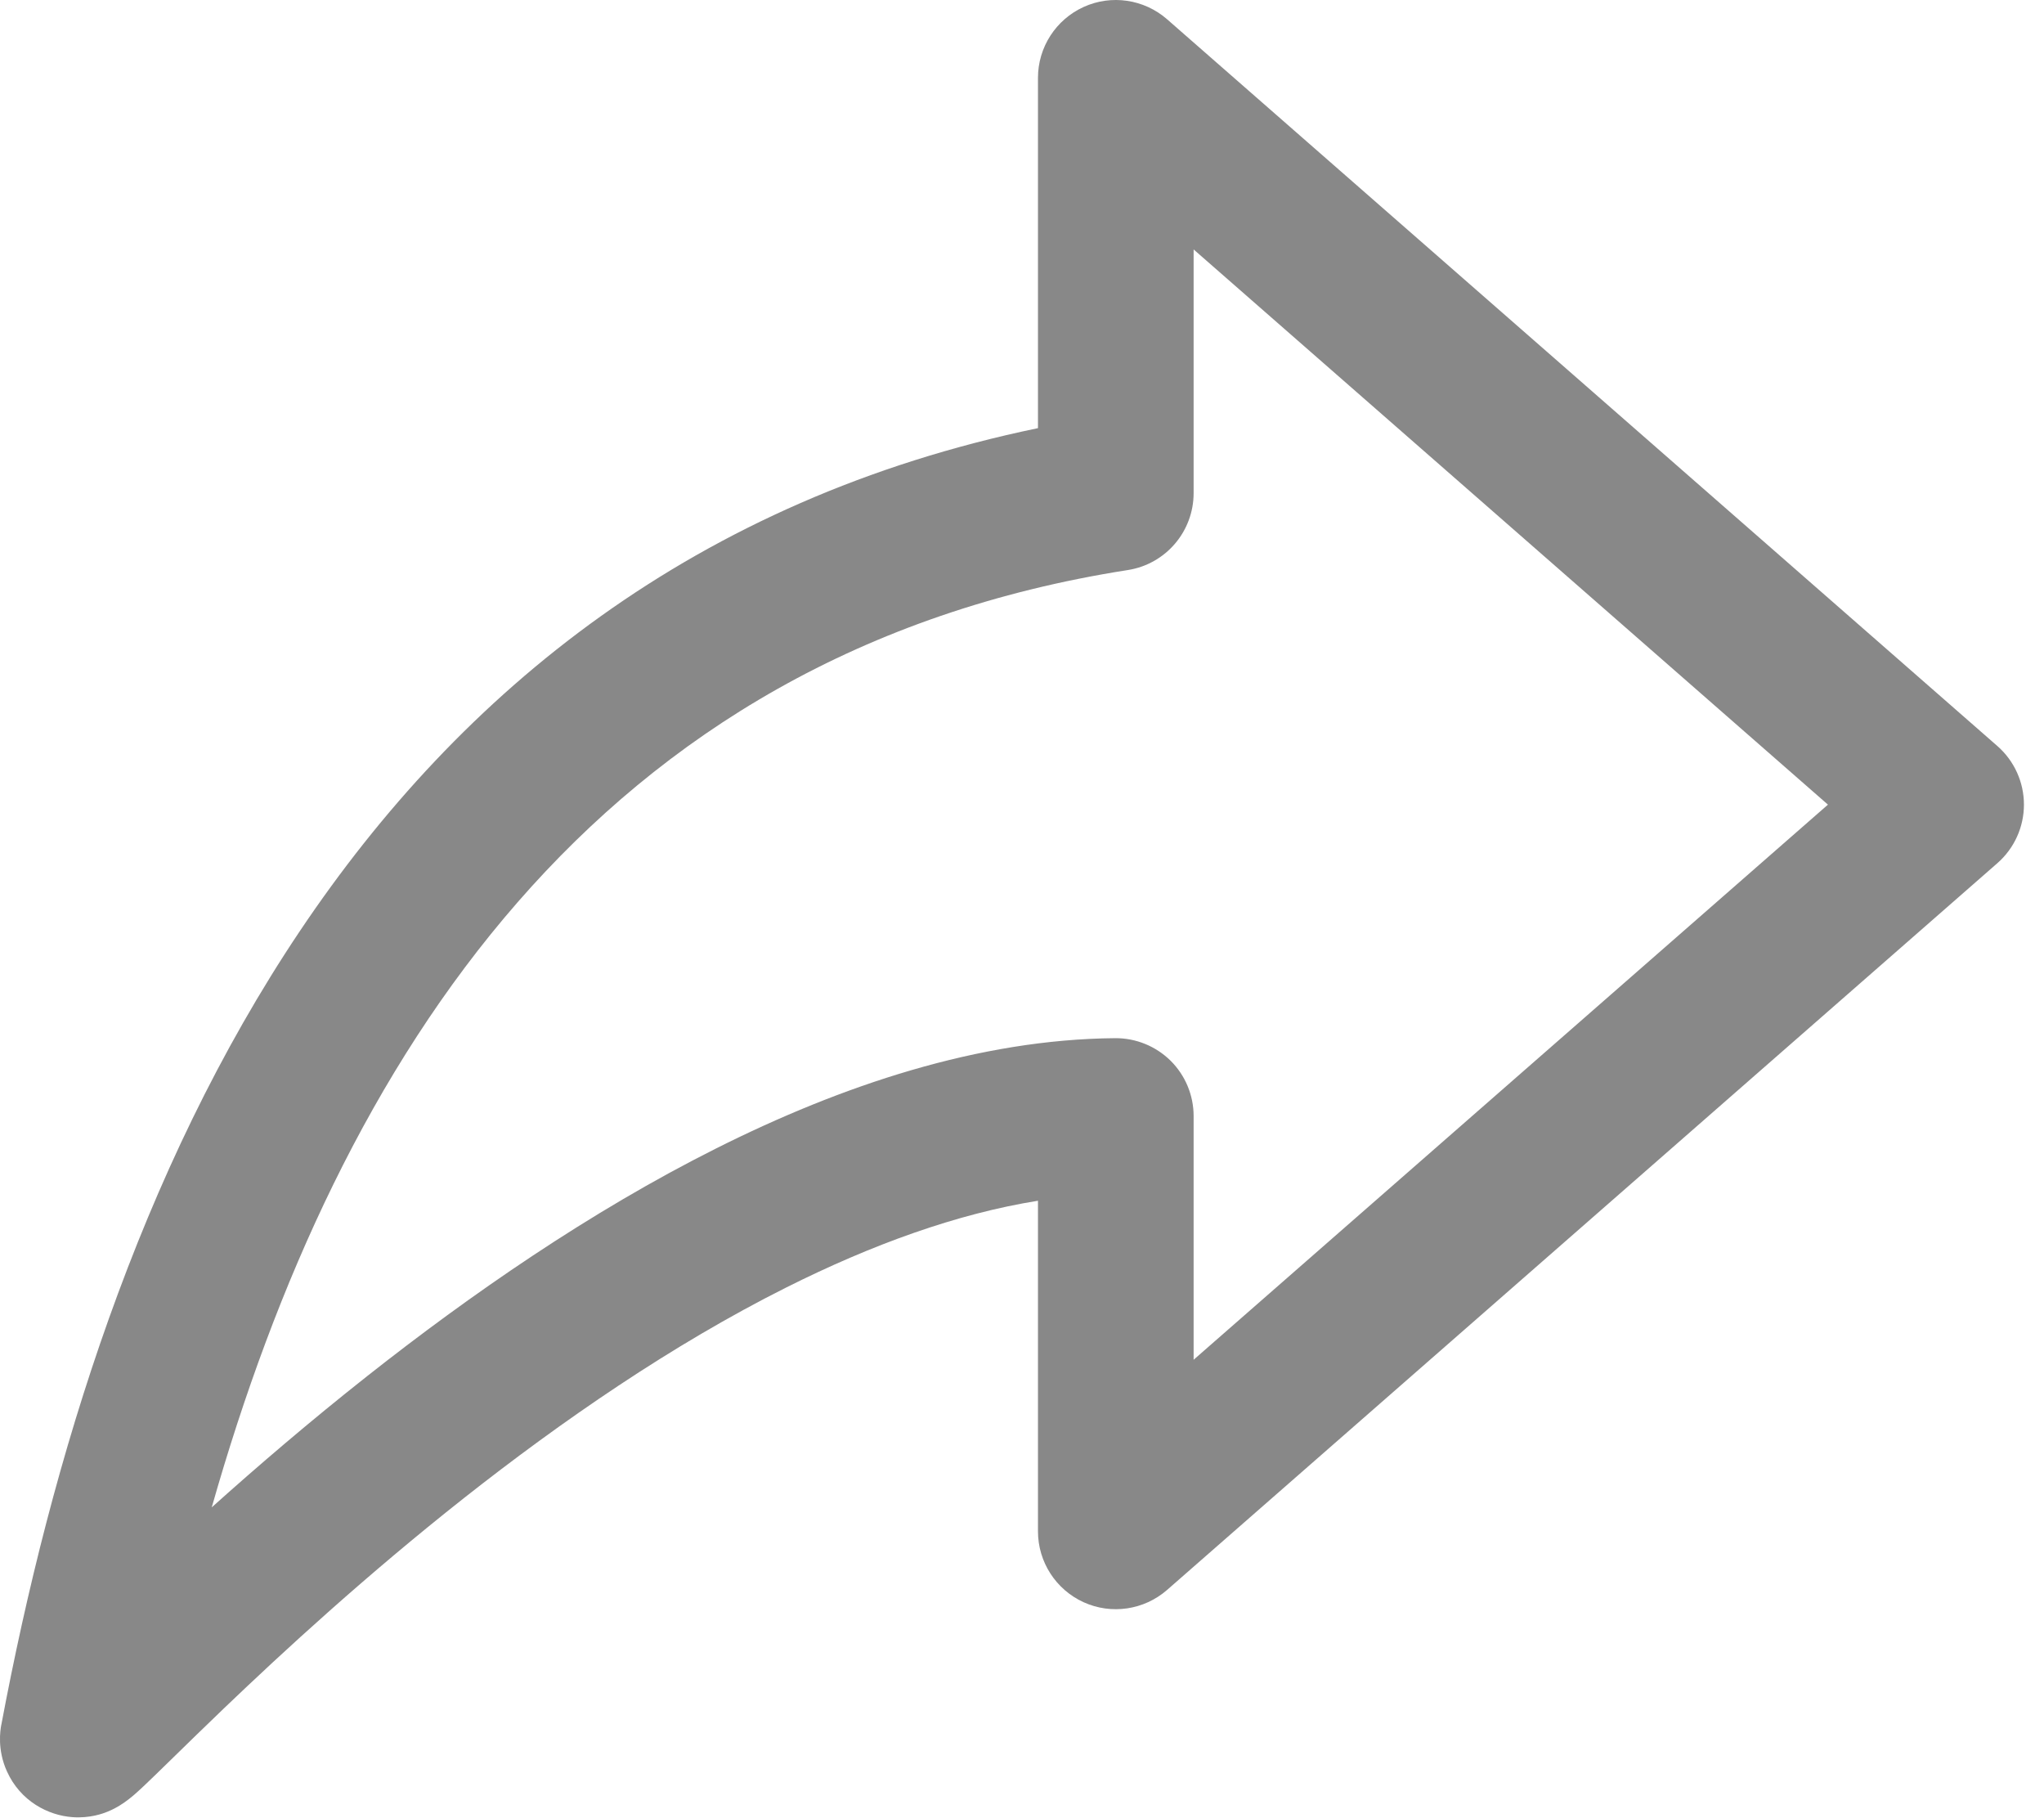
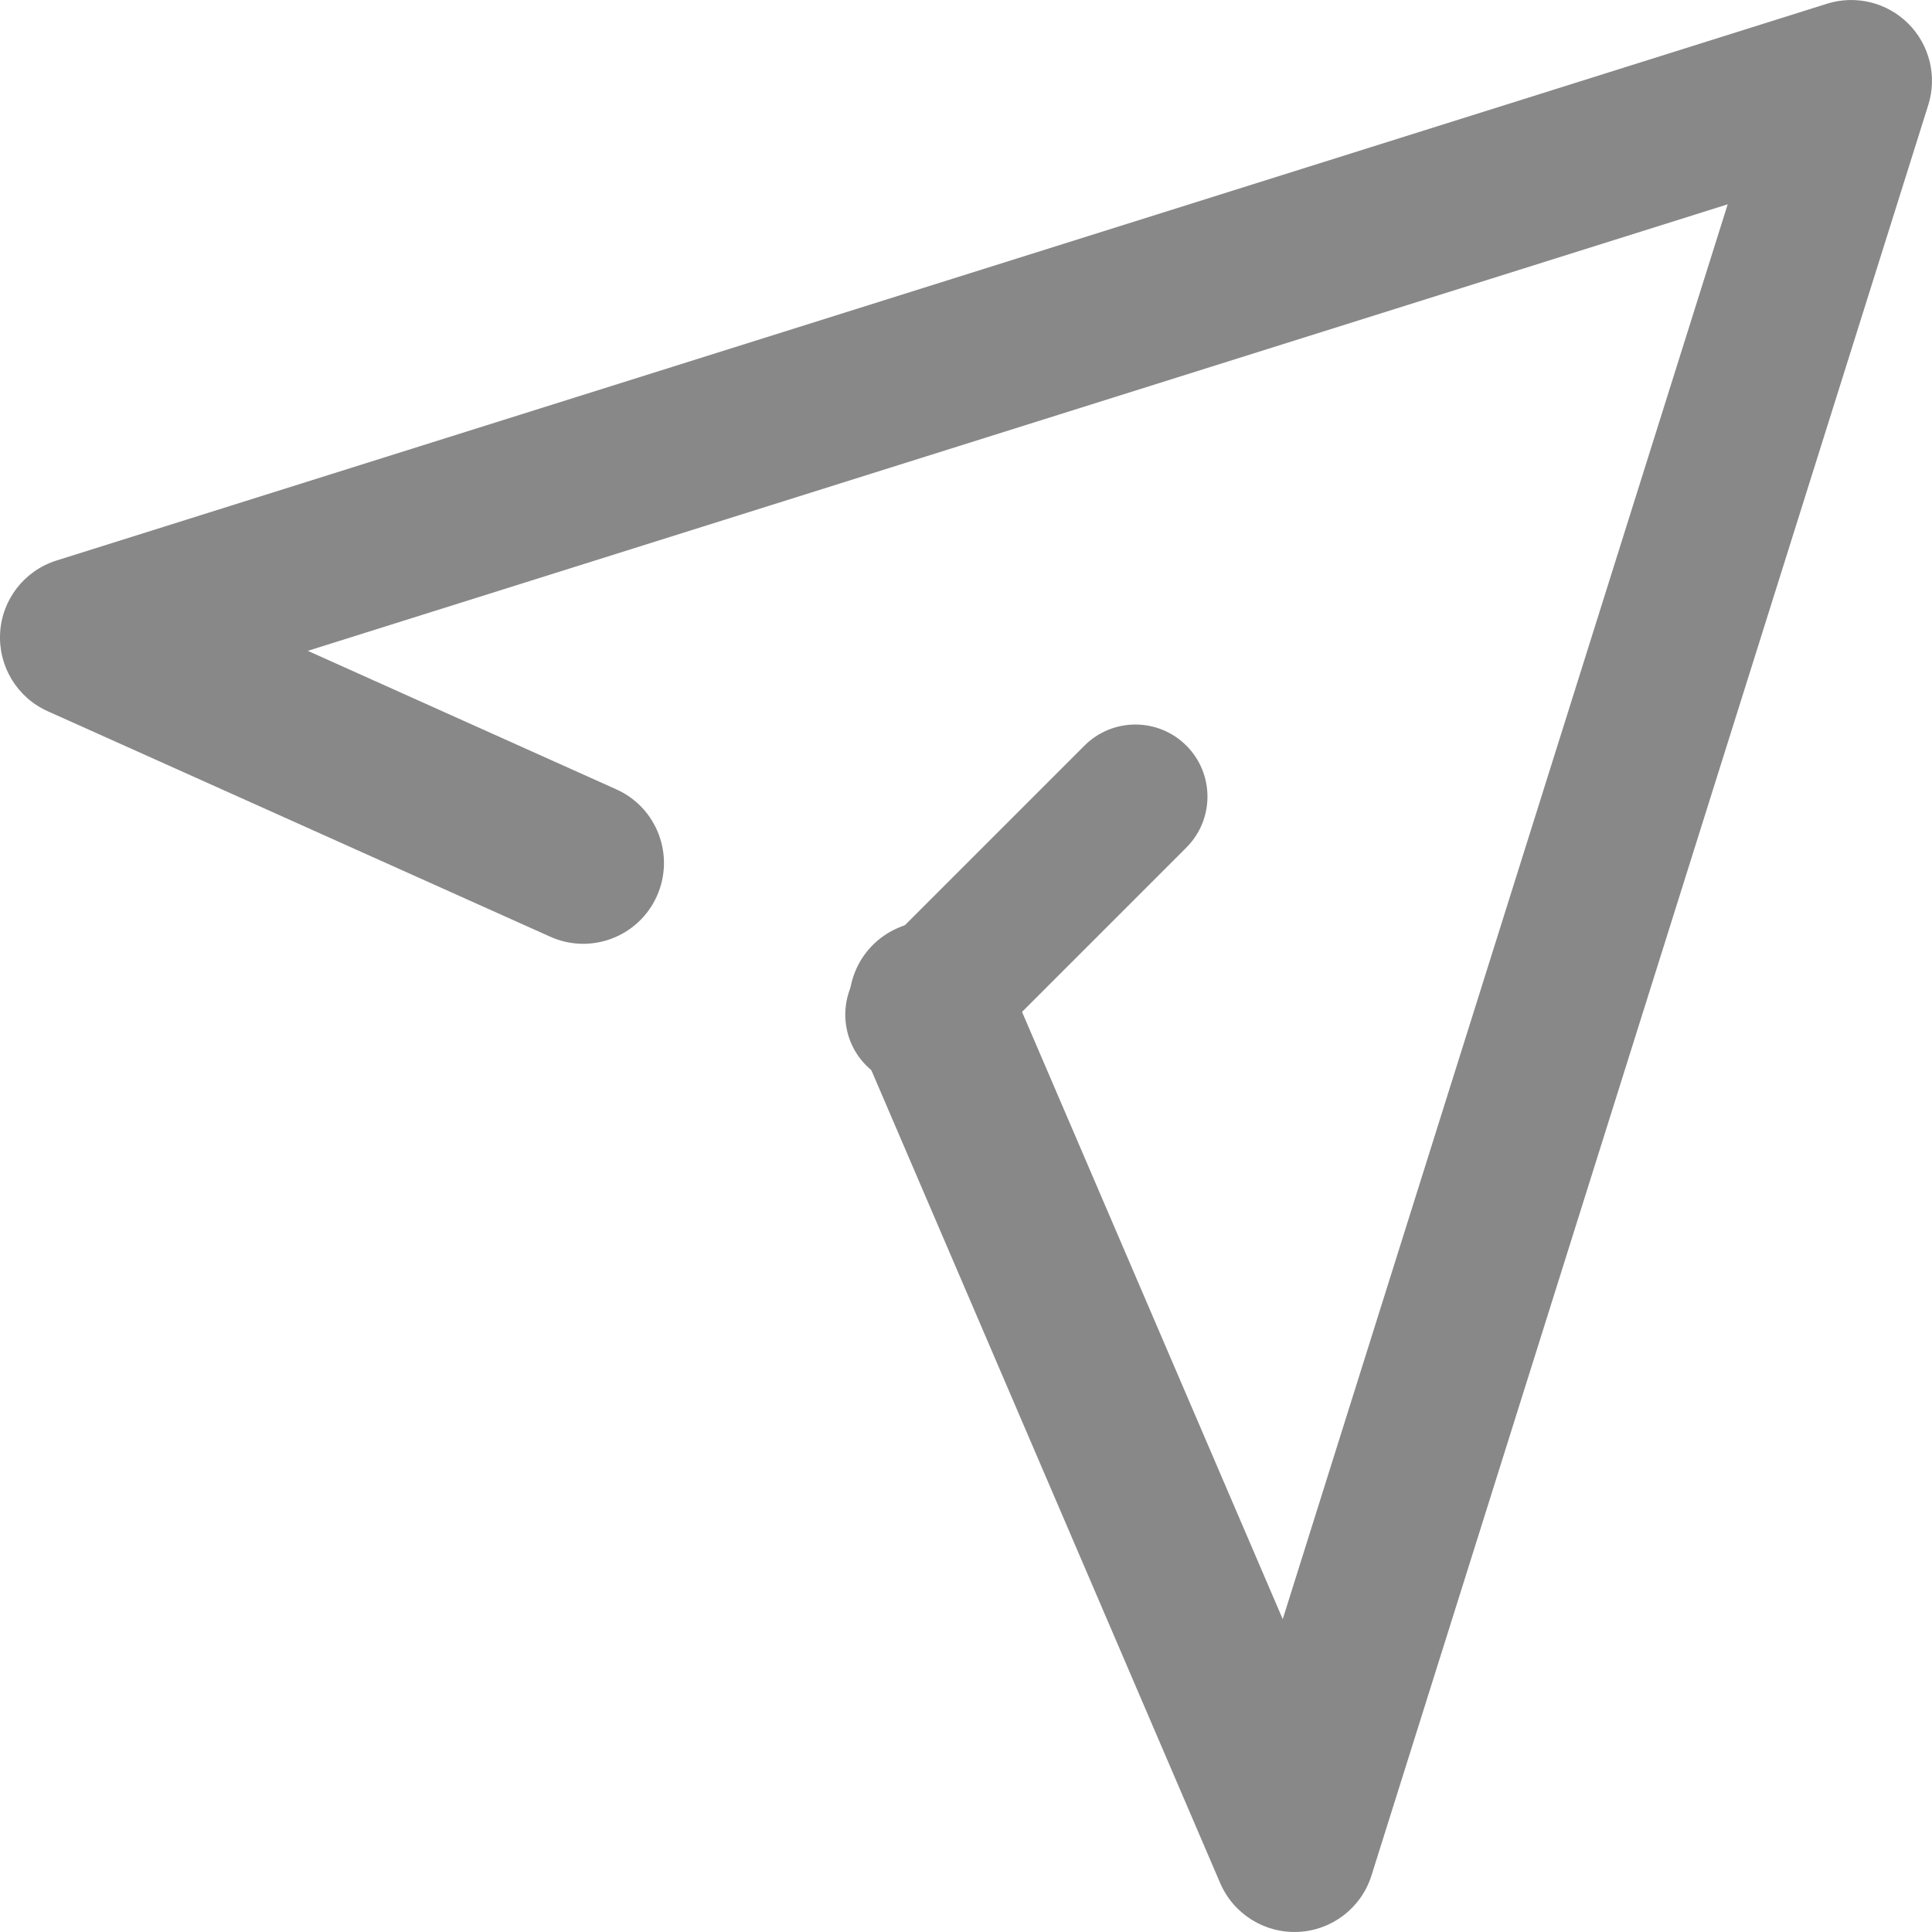
- <svg xmlns="http://www.w3.org/2000/svg" width="27" height="24" viewBox="0 0 27 24" fill="none">
-   <path fill-rule="evenodd" clip-rule="evenodd" d="M14.314 0.092C14.681 -0.075 15.112 -0.011 15.416 0.254L26.384 9.852C26.607 10.047 26.735 10.329 26.735 10.626C26.735 10.922 26.607 11.204 26.384 11.399L15.416 20.997C15.112 21.262 14.681 21.326 14.314 21.159C13.947 20.992 13.711 20.626 13.711 20.223V15.857C12.642 16.028 11.517 16.435 10.381 17.005C8.878 17.759 7.418 18.767 6.128 19.784C4.842 20.799 3.746 21.807 2.97 22.549C2.7 22.808 2.474 23.028 2.288 23.21C2.204 23.292 2.128 23.366 2.059 23.433C1.957 23.532 1.858 23.627 1.781 23.694L1.779 23.696C1.752 23.719 1.673 23.788 1.577 23.846C1.548 23.864 1.492 23.896 1.418 23.926C1.366 23.947 1.19 24.015 0.955 23.997C0.639 23.974 0.269 23.789 0.09 23.389C-0.038 23.103 0.004 22.851 0.016 22.783L0.018 22.775C1.334 15.774 4.655 7.534 13.711 5.654V1.028C13.711 0.625 13.947 0.259 14.314 0.092ZM15.767 3.294V6.512C15.767 7.019 15.398 7.45 14.898 7.528C7.861 8.629 4.477 13.996 2.797 19.906C3.401 19.364 4.095 18.769 4.854 18.17C6.208 17.102 7.789 16.004 9.458 15.167C11.12 14.333 12.932 13.725 14.73 13.71C15.005 13.708 15.268 13.816 15.463 14.008C15.658 14.202 15.767 14.464 15.767 14.739V17.957L24.146 10.626L15.767 3.294Z" fill="#888888" />
+ <svg xmlns="http://www.w3.org/2000/svg" width="16" height="16" viewBox="0 0 16 16" fill="none">
+   <path fill-rule="evenodd" clip-rule="evenodd" d="M15.804 0.196C15.98 0.372 16.044 0.632 15.969 0.87L11.358 15.532C11.274 15.799 11.033 15.985 10.754 15.999C10.474 16.013 10.216 15.852 10.105 15.595L7.087 8.562C6.941 8.223 7.098 7.83 7.438 7.684C7.777 7.538 8.17 7.695 8.316 8.035L10.623 13.409L14.308 1.692L2.549 5.39L5.104 6.537C5.441 6.688 5.591 7.084 5.44 7.421C5.289 7.758 4.893 7.909 4.556 7.757L0.395 5.89C0.142 5.777 -0.015 5.518 0.001 5.241C0.017 4.963 0.203 4.725 0.468 4.642L15.13 0.031C15.368 -0.044 15.628 0.02 15.804 0.196Z" fill="#888888" />
+   <path fill-rule="evenodd" clip-rule="evenodd" d="M9.825 6.175C10.058 6.408 10.058 6.786 9.825 7.019L8.019 8.825C7.786 9.058 7.408 9.058 7.175 8.825C6.942 8.592 6.942 8.214 7.175 7.981L8.981 6.175C9.214 5.942 9.592 5.942 9.825 6.175Z" fill="#888888" />
</svg>
